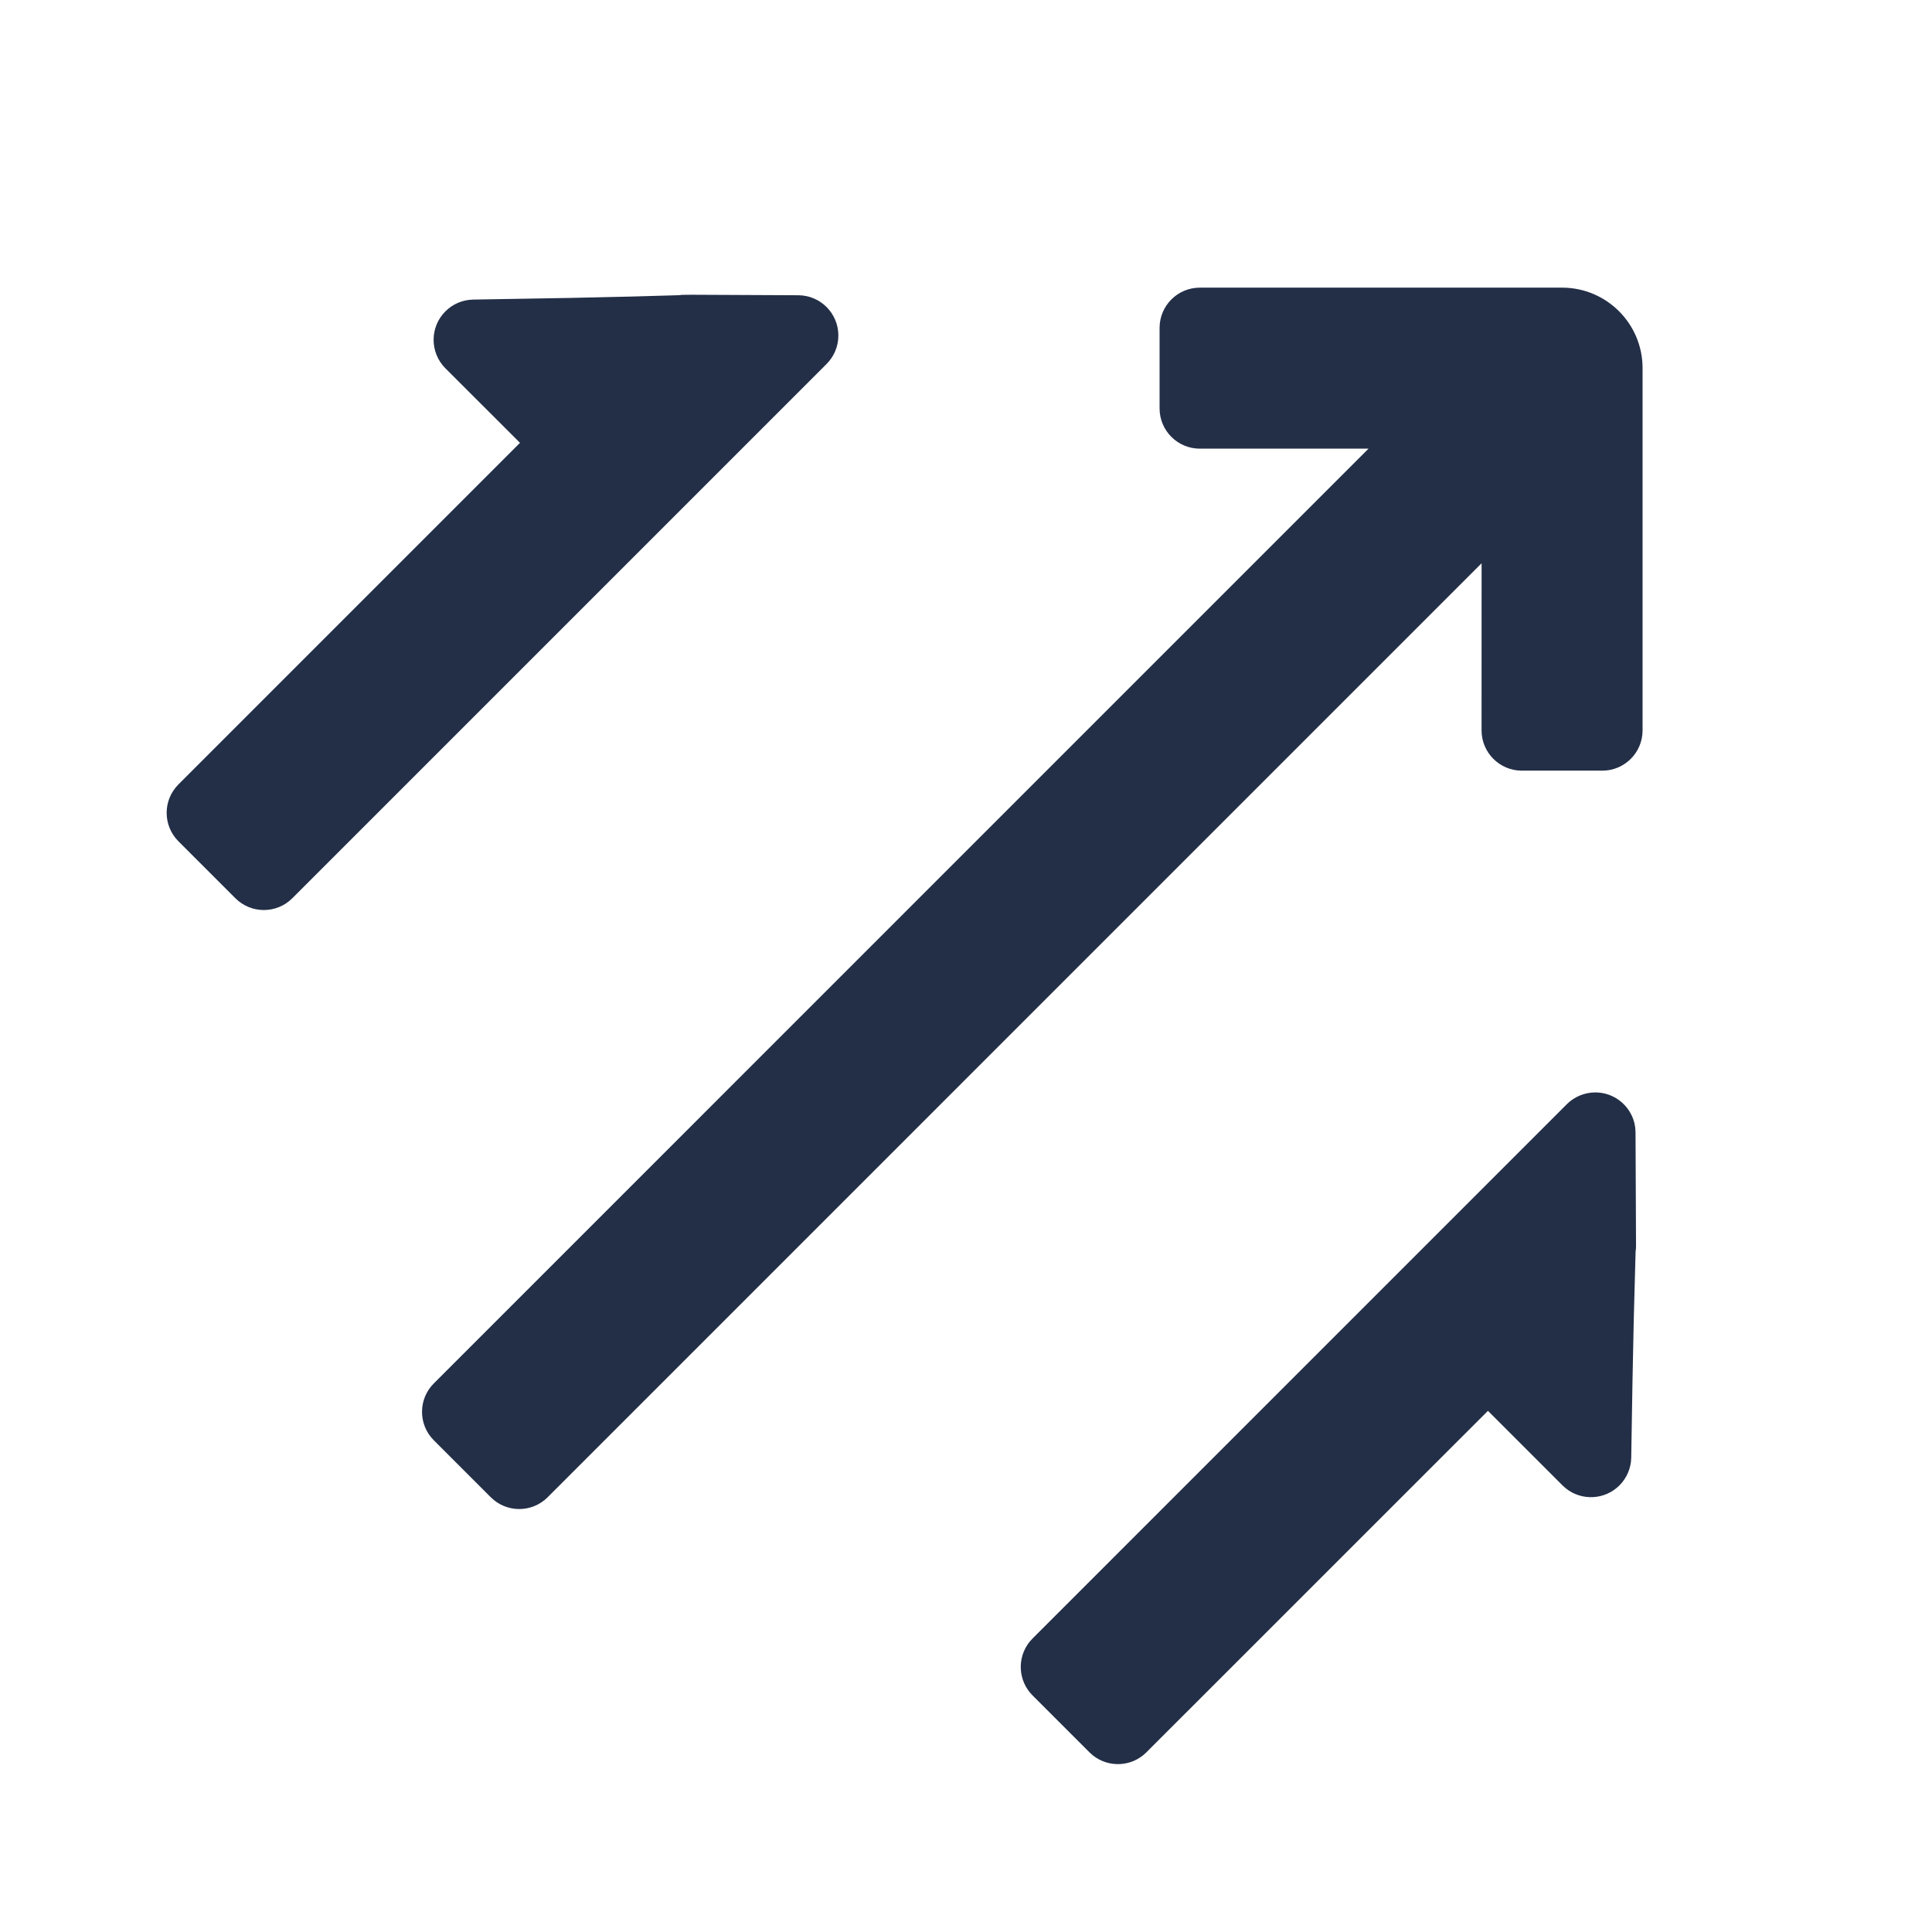
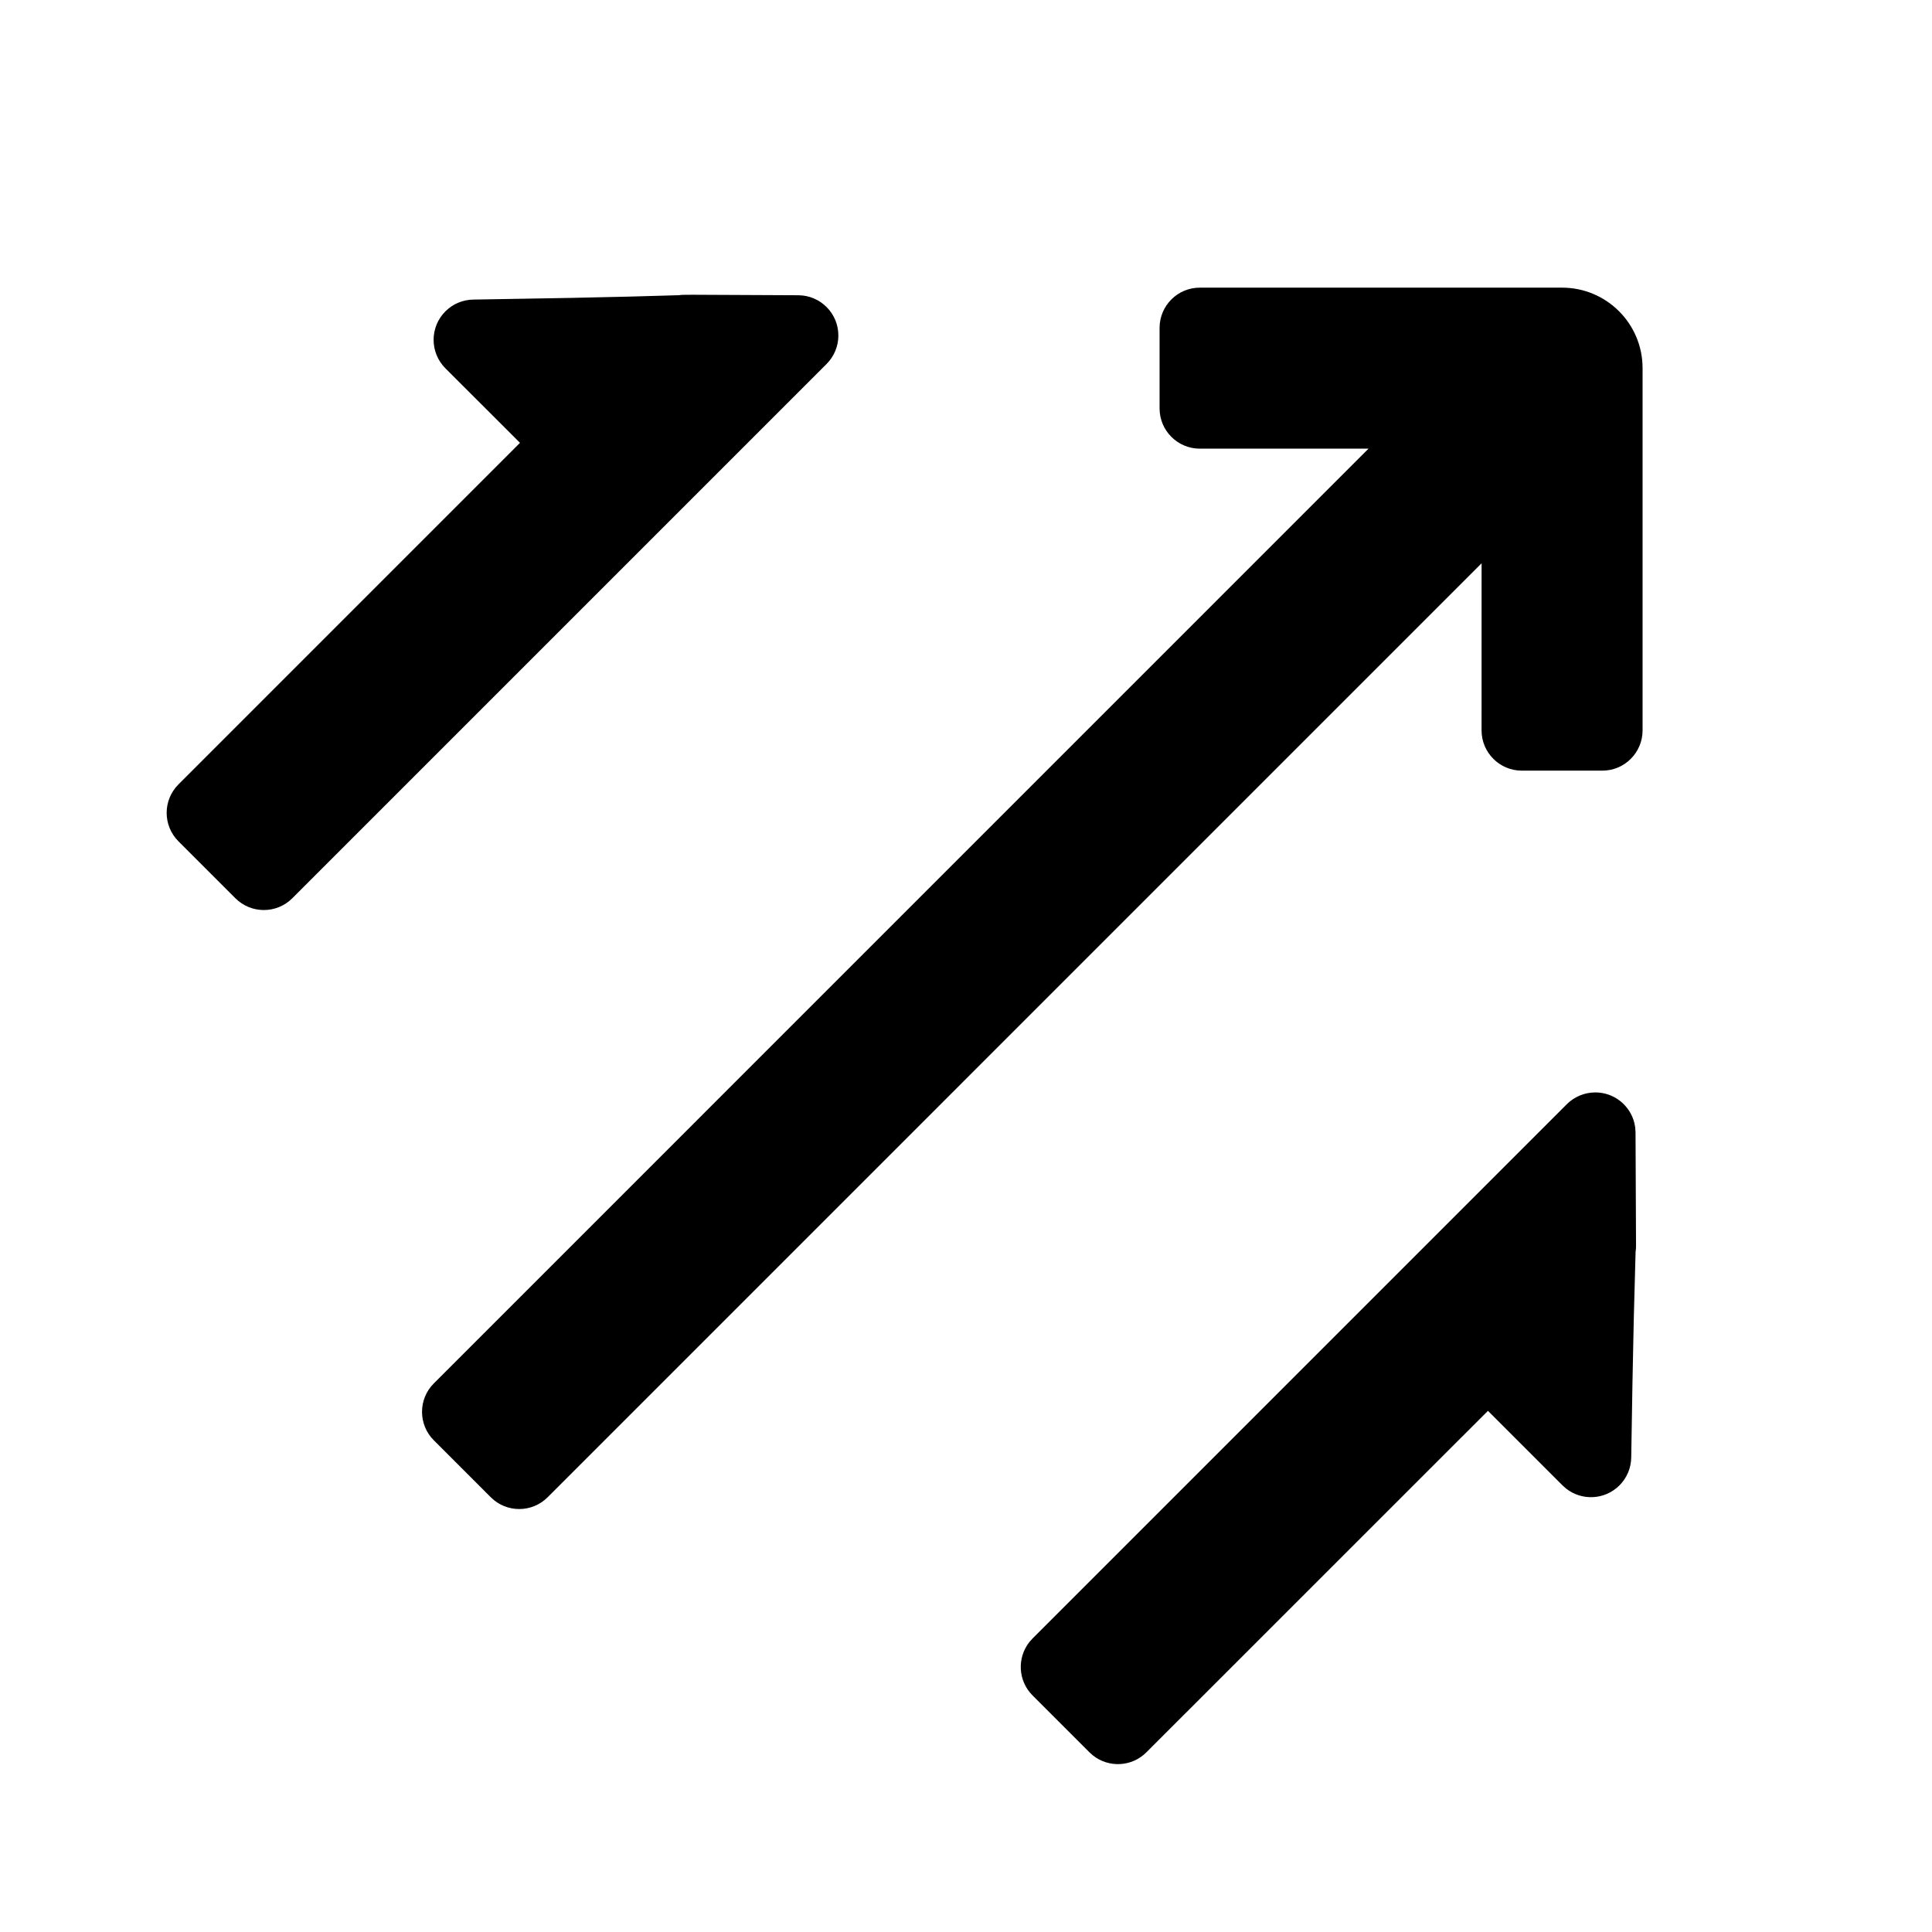
<svg xmlns="http://www.w3.org/2000/svg" width="62" height="62" viewBox="0 0 62 62" fill="none">
-   <path fill-rule="evenodd" clip-rule="evenodd" d="M52.712 11.814V23.439C52.712 24.152 52.134 24.731 51.42 24.731H48.837C48.124 24.731 47.545 24.152 47.545 23.439L47.546 18.076L17.575 48.048C17.071 48.553 16.253 48.553 15.749 48.048L13.922 46.221C13.417 45.717 13.417 44.899 13.922 44.395L43.918 14.397L38.504 14.398C37.791 14.398 37.212 13.819 37.212 13.106V10.523C37.212 9.809 37.791 9.231 38.504 9.231H50.129C51.556 9.231 52.712 10.387 52.712 11.814ZM52.476 36.181L52.486 36.343L52.502 39.981C52.503 40.045 52.498 40.11 52.488 40.171L52.43 42.32C52.401 43.559 52.374 45.043 52.348 46.774C52.343 47.11 52.207 47.431 51.97 47.668C51.501 48.136 50.763 48.17 50.255 47.768L50.143 47.668L47.75 45.275L36.789 56.234C36.321 56.703 35.582 56.736 35.075 56.335L34.962 56.234L33.136 54.408C32.667 53.939 32.634 53.201 33.035 52.694L33.136 52.581L50.281 35.435C50.522 35.195 50.849 35.059 51.189 35.057C51.797 35.054 52.309 35.472 52.449 36.037L52.476 36.181ZM26.904 10.772C26.903 11.113 26.767 11.439 26.526 11.68L9.38 28.826C8.876 29.33 8.058 29.33 7.554 28.826L5.727 26.999C5.222 26.494 5.222 25.677 5.727 25.172L16.687 14.211L14.293 11.819C13.789 11.314 13.789 10.496 14.293 9.992C14.531 9.754 14.851 9.619 15.187 9.614L18.321 9.56C19.723 9.532 20.88 9.503 21.79 9.473L21.884 9.462L22.213 9.459L25.618 9.475C26.332 9.478 26.907 10.059 26.904 10.772Z" fill="#232F47" />
+   <path fill-rule="evenodd" clip-rule="evenodd" d="M52.712 11.814V23.439C52.712 24.152 52.134 24.731 51.42 24.731H48.837C48.124 24.731 47.545 24.152 47.545 23.439L47.546 18.076L17.575 48.048C17.071 48.553 16.253 48.553 15.749 48.048L13.922 46.221C13.417 45.717 13.417 44.899 13.922 44.395L43.918 14.397L38.504 14.398C37.791 14.398 37.212 13.819 37.212 13.106V10.523C37.212 9.809 37.791 9.231 38.504 9.231H50.129C51.556 9.231 52.712 10.387 52.712 11.814ZM52.476 36.181L52.486 36.343L52.502 39.981C52.503 40.045 52.498 40.11 52.488 40.171L52.43 42.32C52.401 43.559 52.374 45.043 52.348 46.774C52.343 47.11 52.207 47.431 51.97 47.668C51.501 48.136 50.763 48.17 50.255 47.768L50.143 47.668L47.75 45.275L36.789 56.234C36.321 56.703 35.582 56.736 35.075 56.335L34.962 56.234L33.136 54.408C32.667 53.939 32.634 53.201 33.035 52.694L33.136 52.581L50.281 35.435C50.522 35.195 50.849 35.059 51.189 35.057C51.797 35.054 52.309 35.472 52.449 36.037L52.476 36.181ZM26.904 10.772C26.903 11.113 26.767 11.439 26.526 11.68L9.38 28.826C8.876 29.33 8.058 29.33 7.554 28.826L5.727 26.999C5.222 26.494 5.222 25.677 5.727 25.172L16.687 14.211L14.293 11.819C13.789 11.314 13.789 10.496 14.293 9.992C14.531 9.754 14.851 9.619 15.187 9.614L18.321 9.56C19.723 9.532 20.88 9.503 21.79 9.473L21.884 9.462L22.213 9.459L25.618 9.475C26.332 9.478 26.907 10.059 26.904 10.772Z" fill="currentColor" />
</svg>
